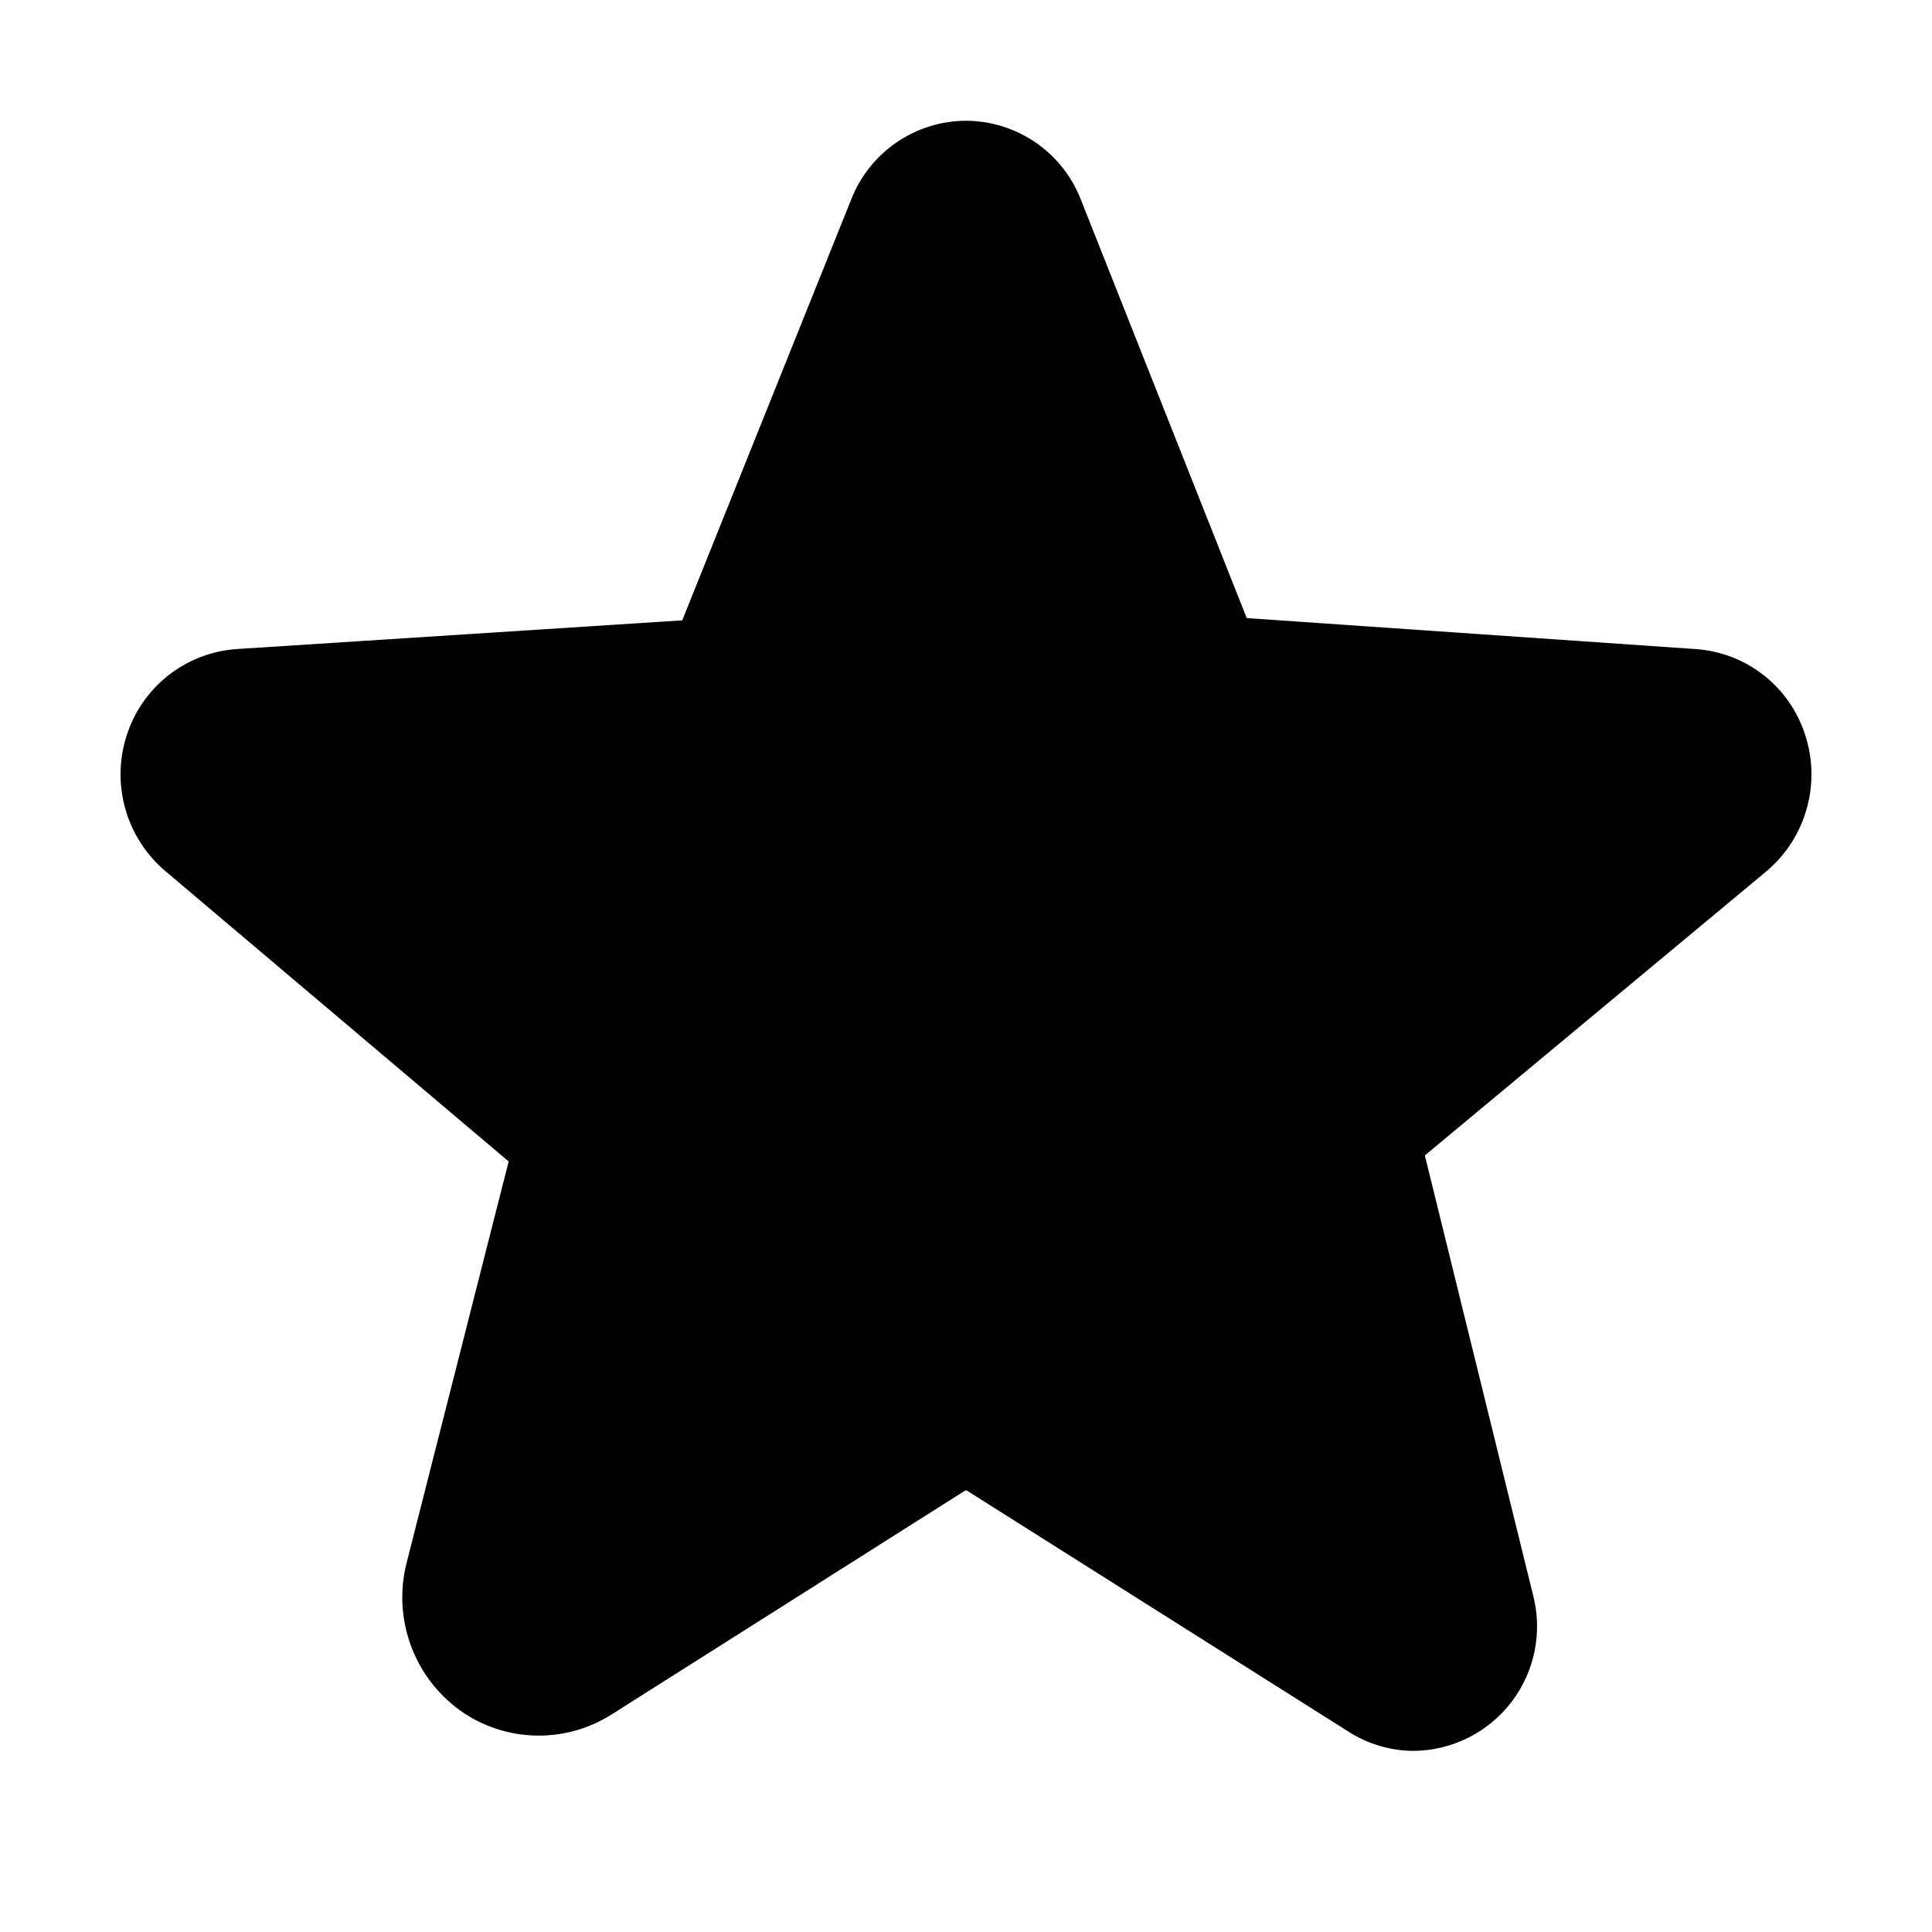
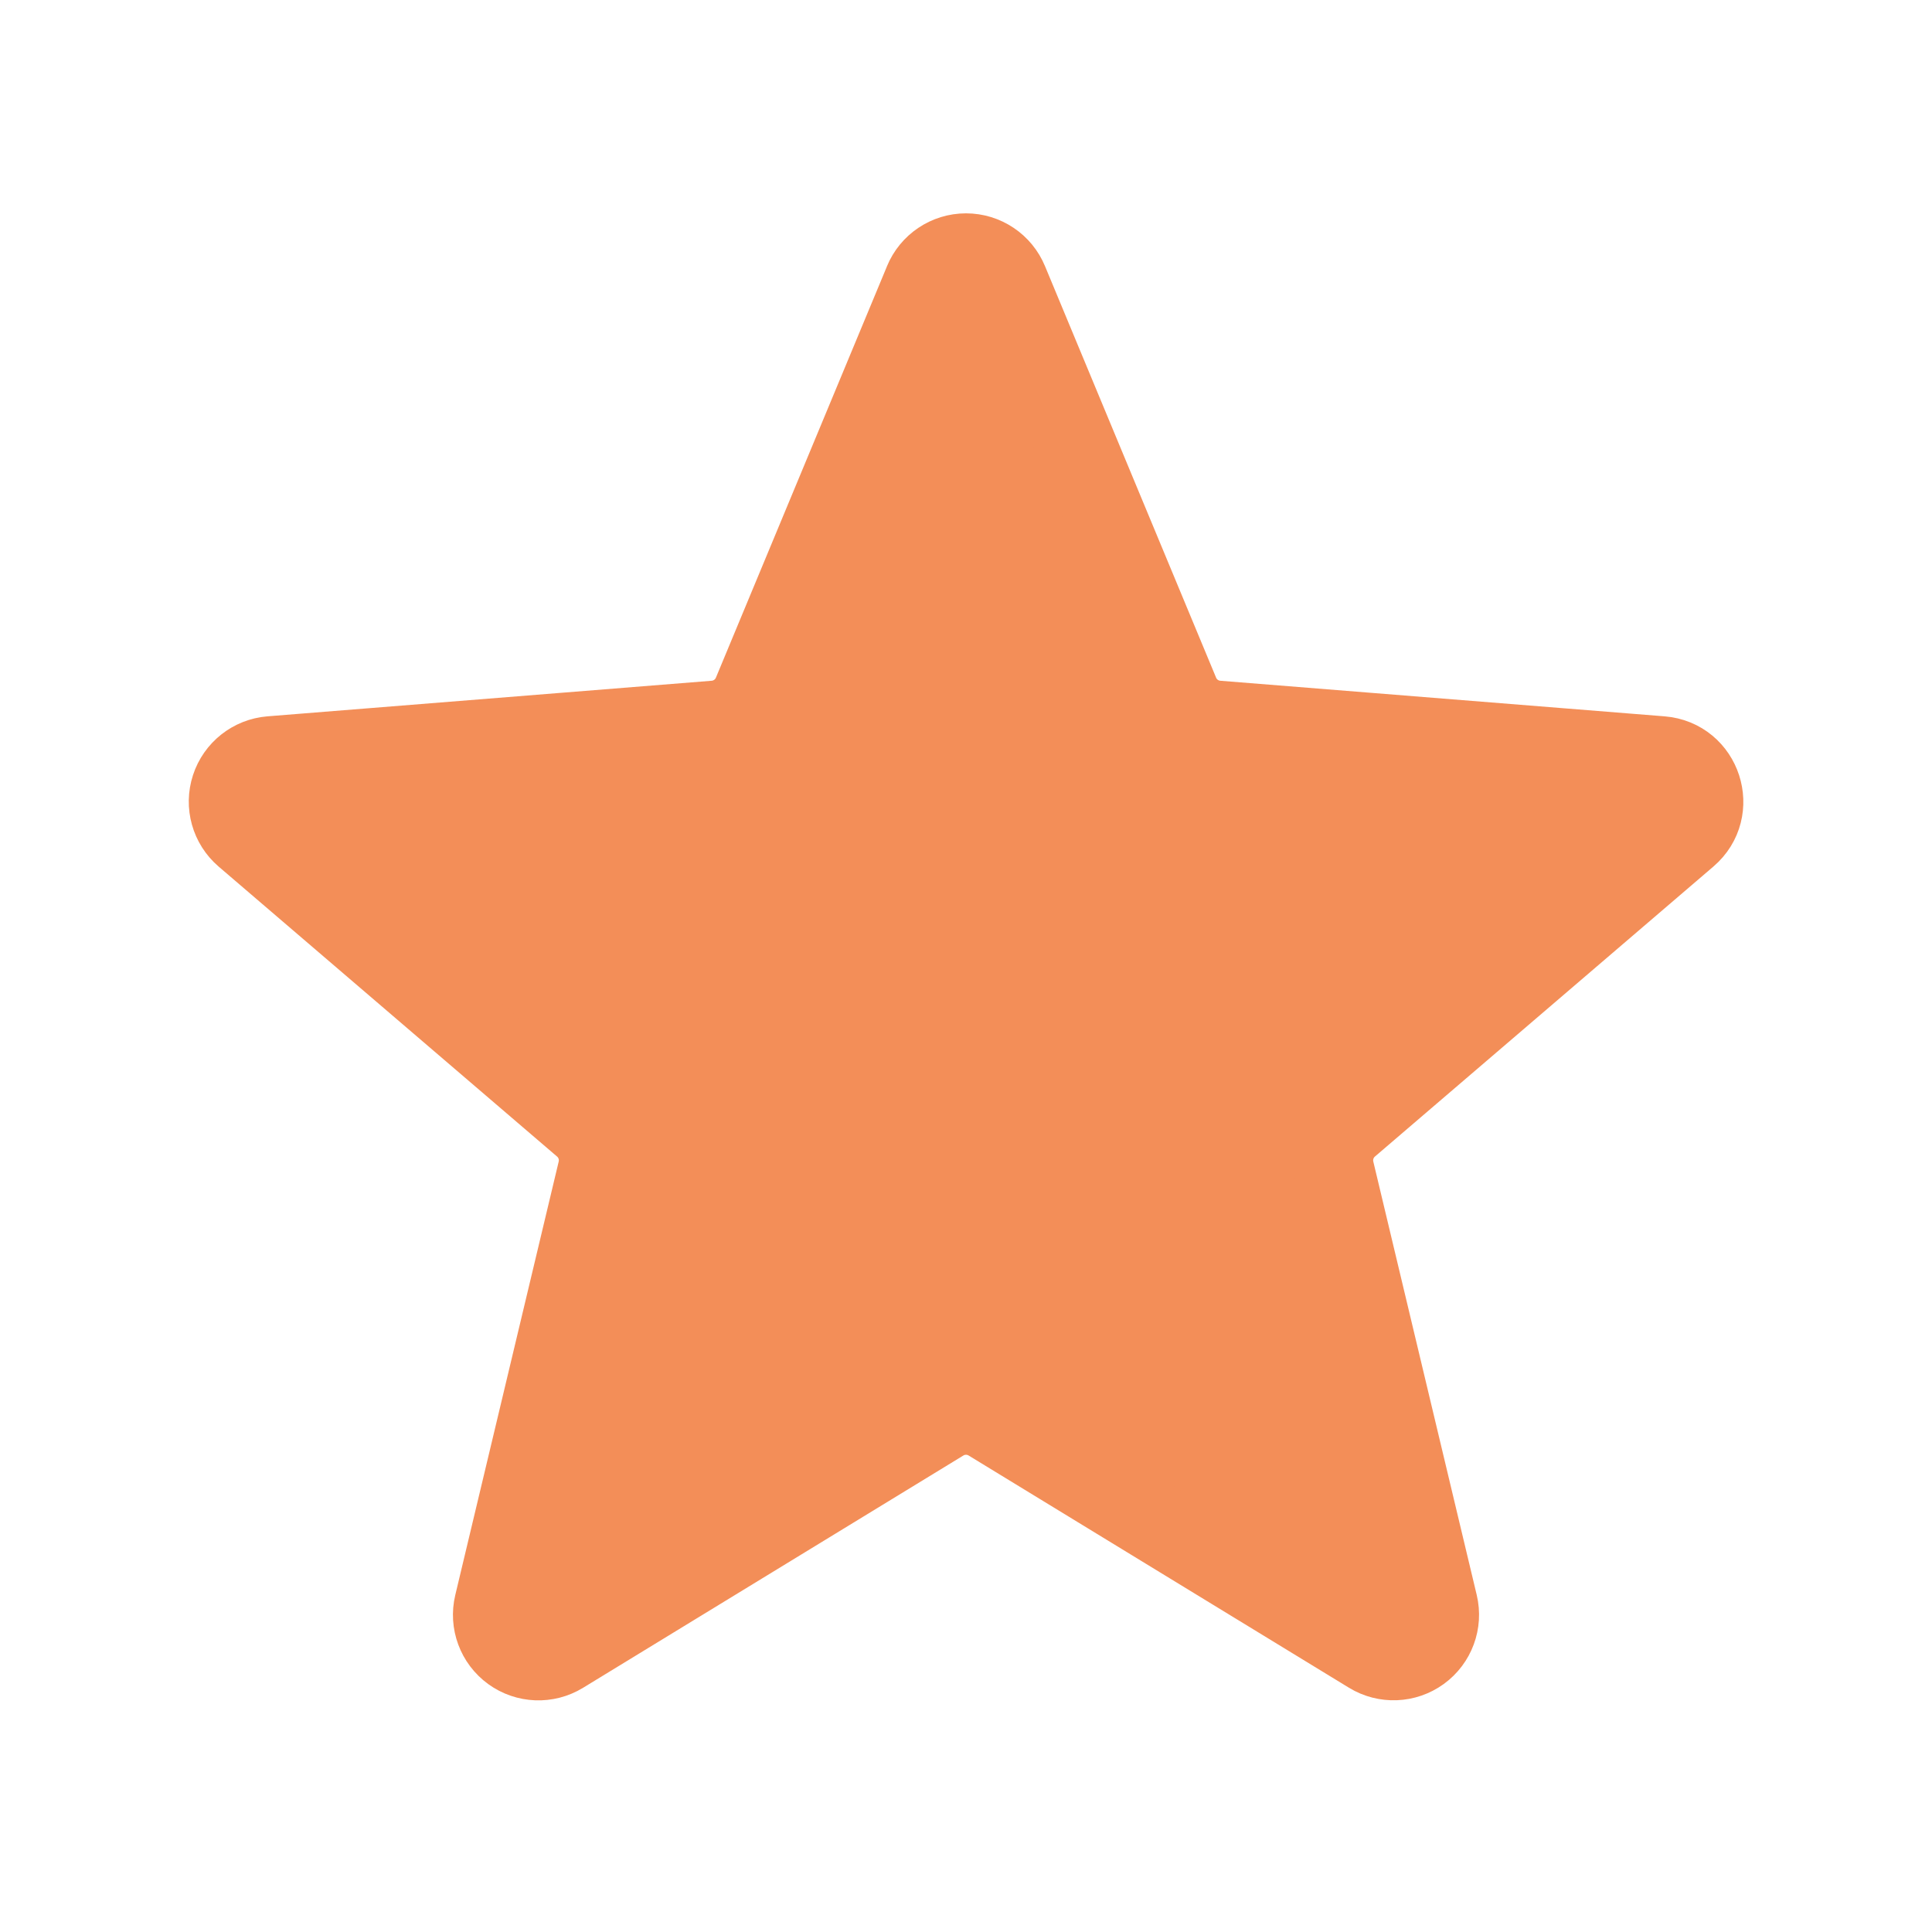
- <svg class="h-8 w-8 shrink-0 fill-amber-400" viewBox="0 0 256 256">
-   <path d="M239.2 97.4A16.4 16.4.0 00224.6 86l-59.4-4.1-22-55.5A16.4 16.4.0 00128 16h0a16.4 16.4.0 00-15.2 10.4L90.4 82.2 31.4 86A16.5 16.5.0 0016.8 97.4 16.8 16.8.0 0022 115.5l45.4 38.4L53.9 207a18.5 18.5.0 007 19.6 18 18 0 0020.1.6l46.9-29.7h.2l50.5 31.9a16.1 16.1.0 008.7 2.6 16.5 16.5.0 0015.8-20.8l-14.3-58.1L234 115.5A16.8 16.8.0 00239.2 97.4z">
-     </path>
+ <svg xmlns="http://www.w3.org/2000/svg" fill="#f38e58" viewBox="0 0 24 24" stroke-width="1" stroke="#f38e58" class="w-6 h-6">
+   <path stroke-linecap="round" stroke-linejoin="round" d="M11.48 3.499a.562.562 0 011.04 0l2.125 5.111a.563.563 0 00.475.345l5.518.442c.499.04.701.663.321.988l-4.204 3.602a.563.563 0 00-.182.557l1.285 5.385a.562.562 0 01-.84.61l-4.725-2.885a.563.563 0 00-.586 0L6.982 20.54a.562.562 0 01-.84-.61l1.285-5.386a.562.562 0 00-.182-.557l-4.204-3.602a.563.563 0 01.321-.988l5.518-.442a.563.563 0 00.475-.345L11.48 3.5z" />
</svg>
